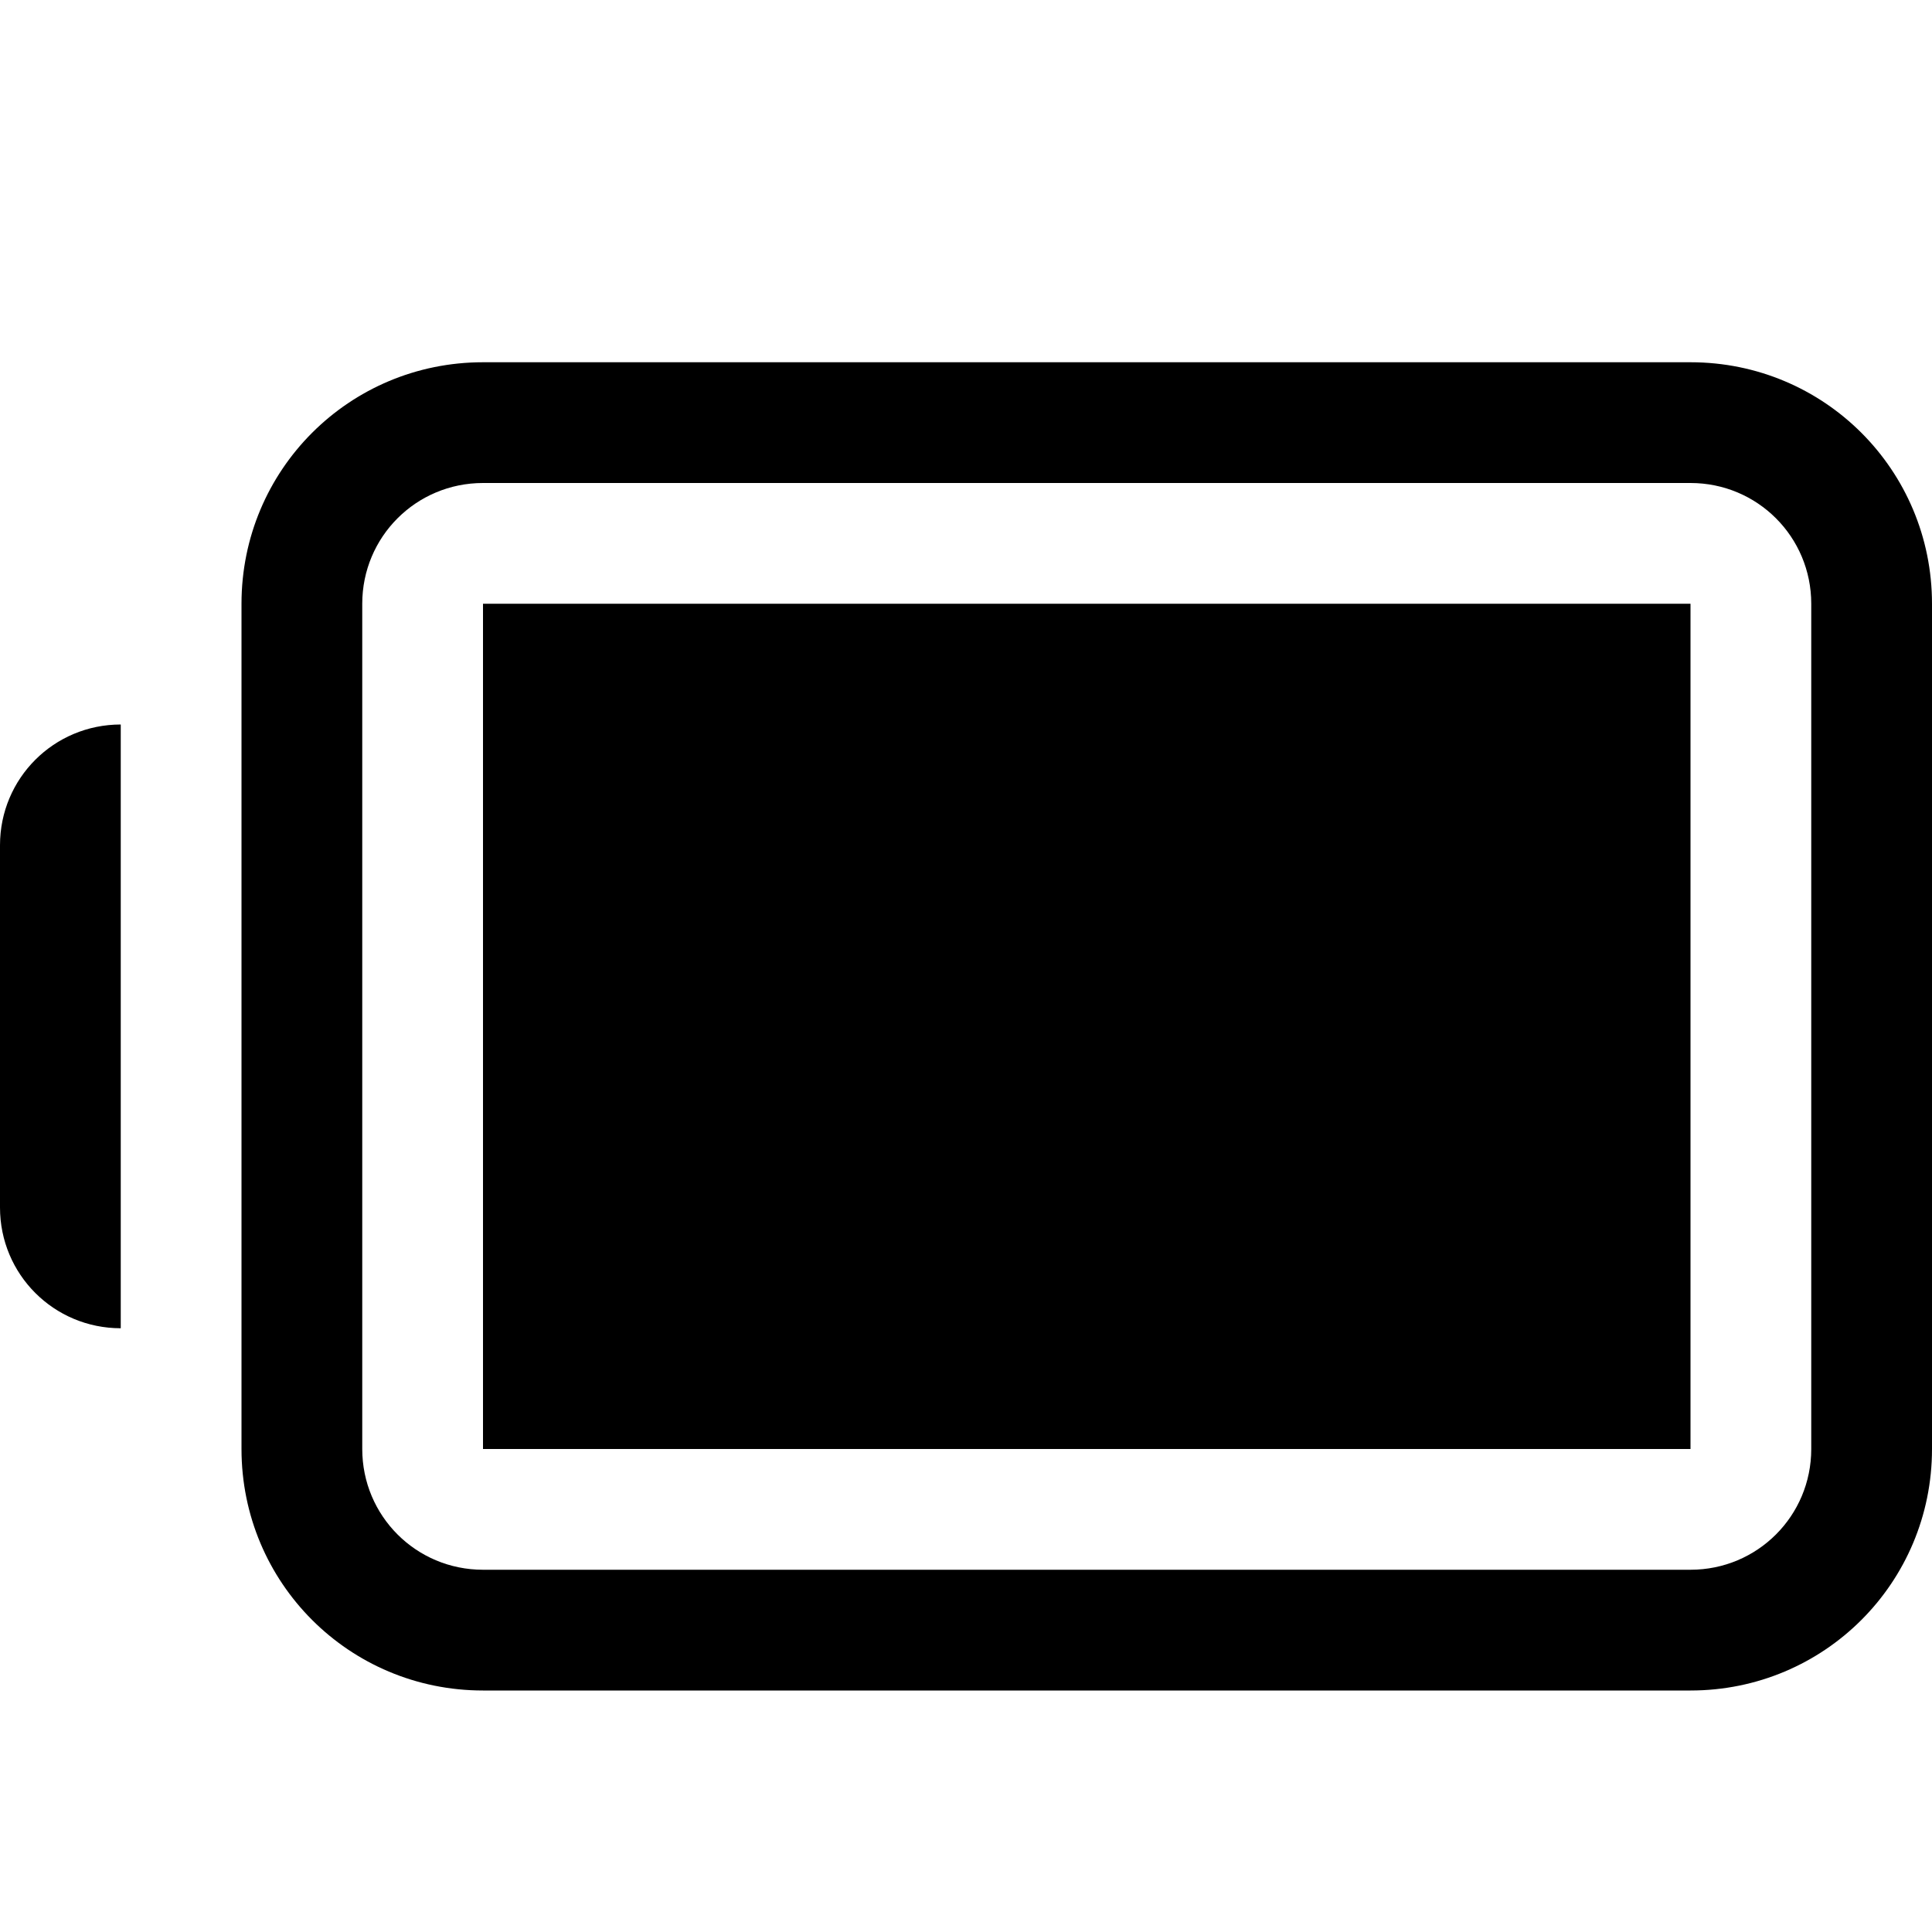
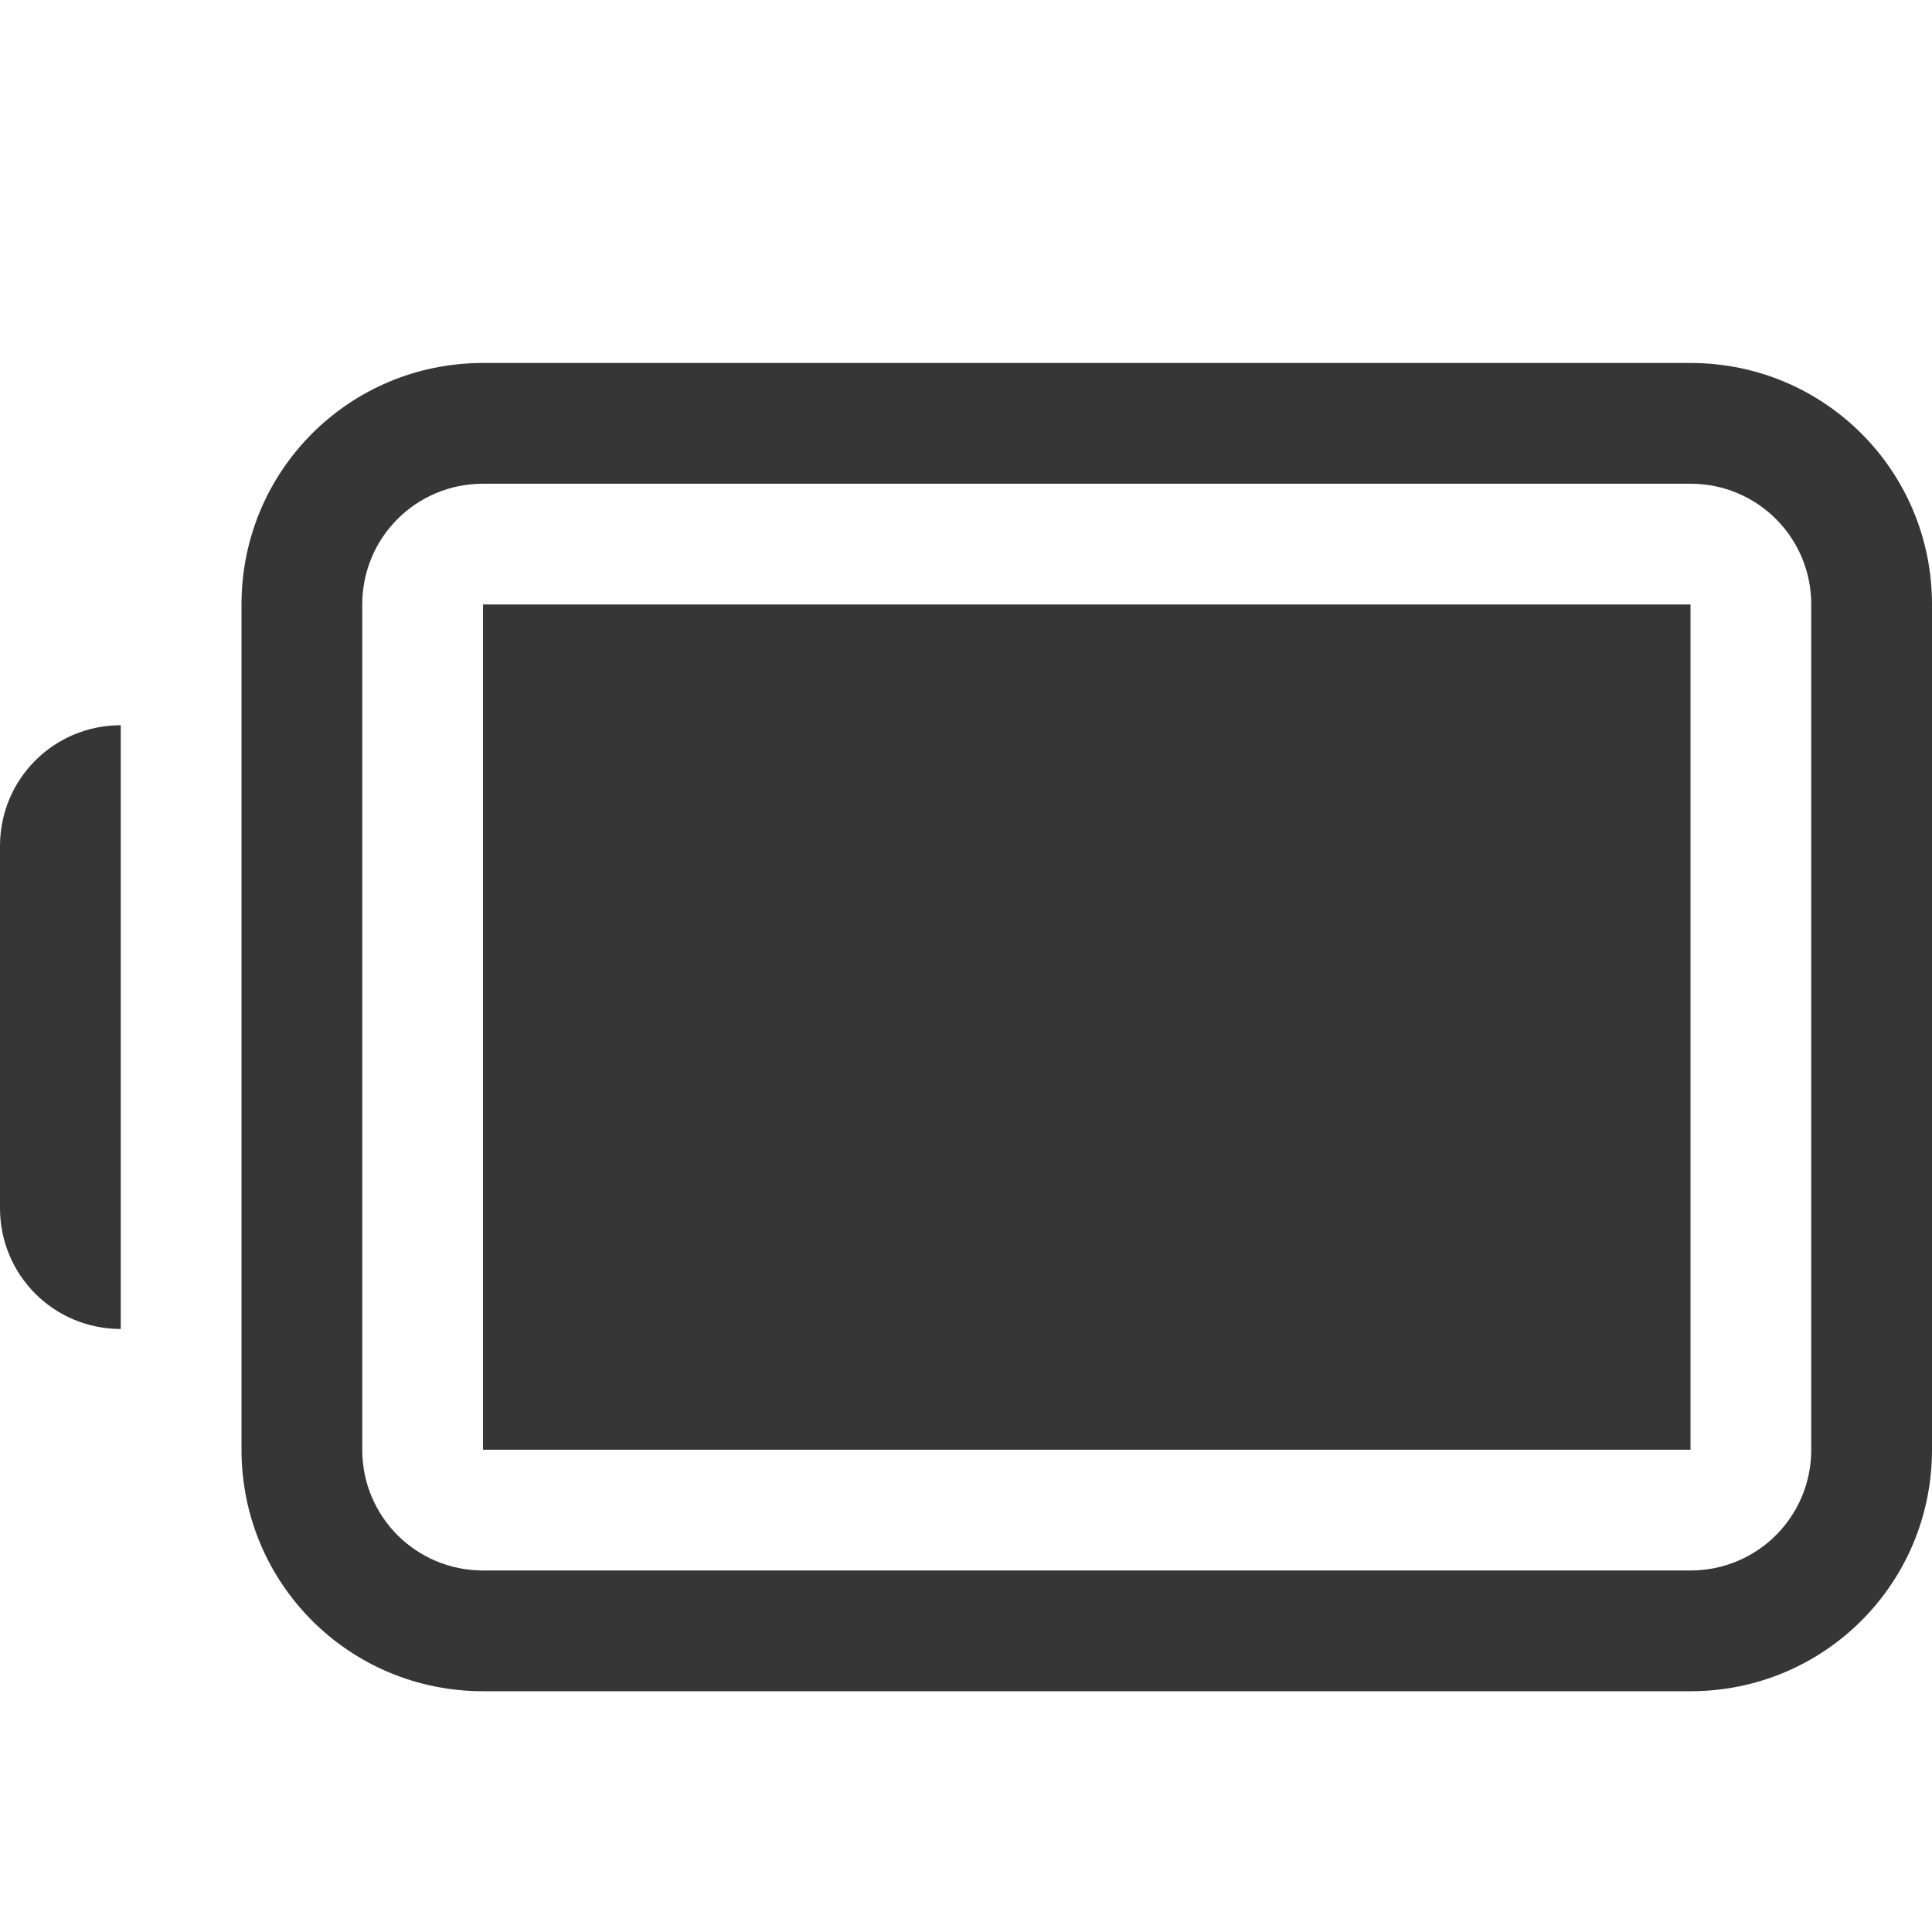
<svg xmlns="http://www.w3.org/2000/svg" width="16" height="16" viewBox="0 0 16 16" version="1.1" id="svg5">
  <defs id="defs2" />
-   <path d="M 1,6 C 0.446,6 0,6.446 0,7 v 3 c 0,0.554 0.446,1 1,1 z M 4,3 C 2.892,3 2,3.892 2,5 v 7 c 0,1.108 0.892,2 2,2 h 10 c 1.108,0 2,-0.892 2,-2 V 5 C 16,3.892 15.108,3 14,3 Z m 0,1 h 10 c 0.554,0 1,0.446 1,1 v 7 c 0,0.554 -0.446,1 -1,1 H 4 C 3.446,13 3,12.554 3,12 V 5 C 3,4.446 3.446,4 4,4 Z" style="fill:#000000" id="path1017" />
-   <path d="m 4,5 h 10 v 7 H 4 Z" id="path1056" style="fill-opacity:1" />
+   <path d="m 1,6.006 c -0.554,0 -1,0.446 -1,1 v 3 c 0,0.554 0.446,1 1,1 z m 3,-3 c -1.108,0 -2,0.892 -2,2 v 7 c 0,1.108 0.892,2 2,2 h 10 c 1.108,0 2,-0.892 2,-2 V 5.006 c 0,-1.108 -0.892,-2 -2,-2 z m 0,1 h 10 c 0.554,0 1,0.446 1,1 v 7 c 0,0.554 -0.446,1 -1,1 H 4 c -0.554,0 -1,-0.446 -1,-1 V 5.006 c 0,-0.554 0.446,-1 1,-1 z" id="path1017" style="fill:#363636;fill-opacity:1" />
+   <path d="M 4,5.006 H 14 V 12.006 H 4 Z" id="path1056" style="fill:#363636;fill-opacity:1" />
</svg>
